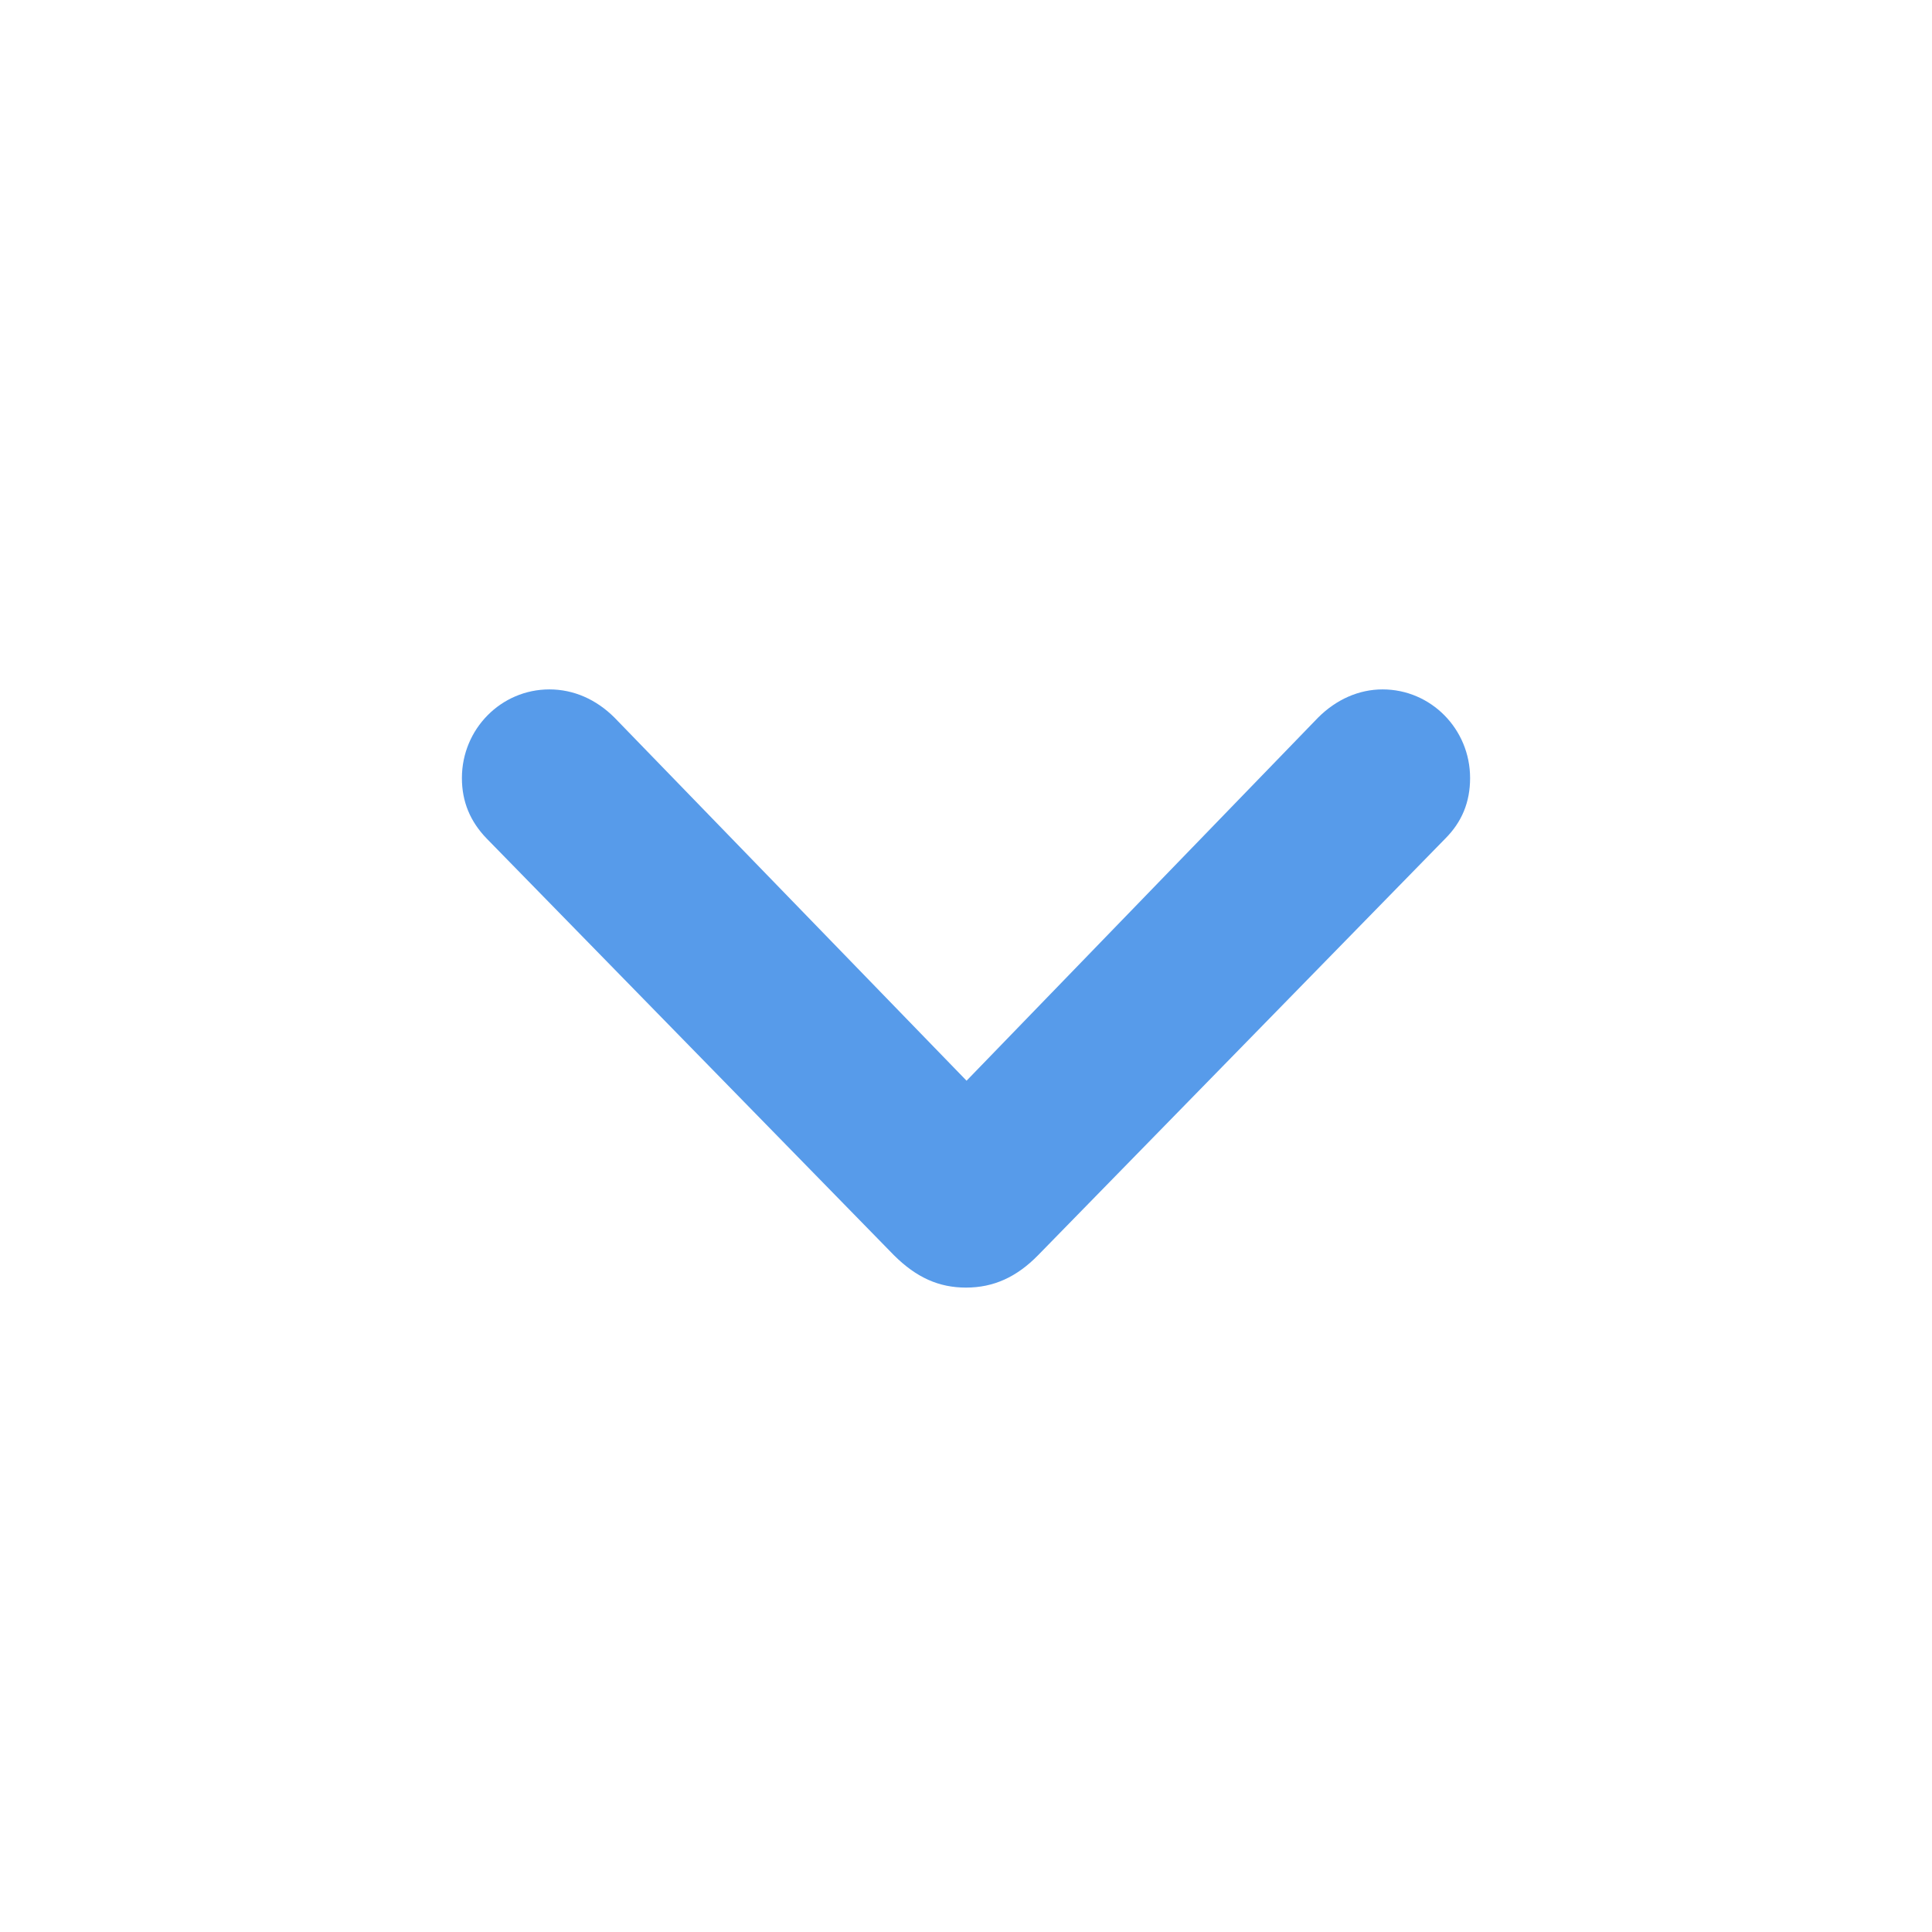
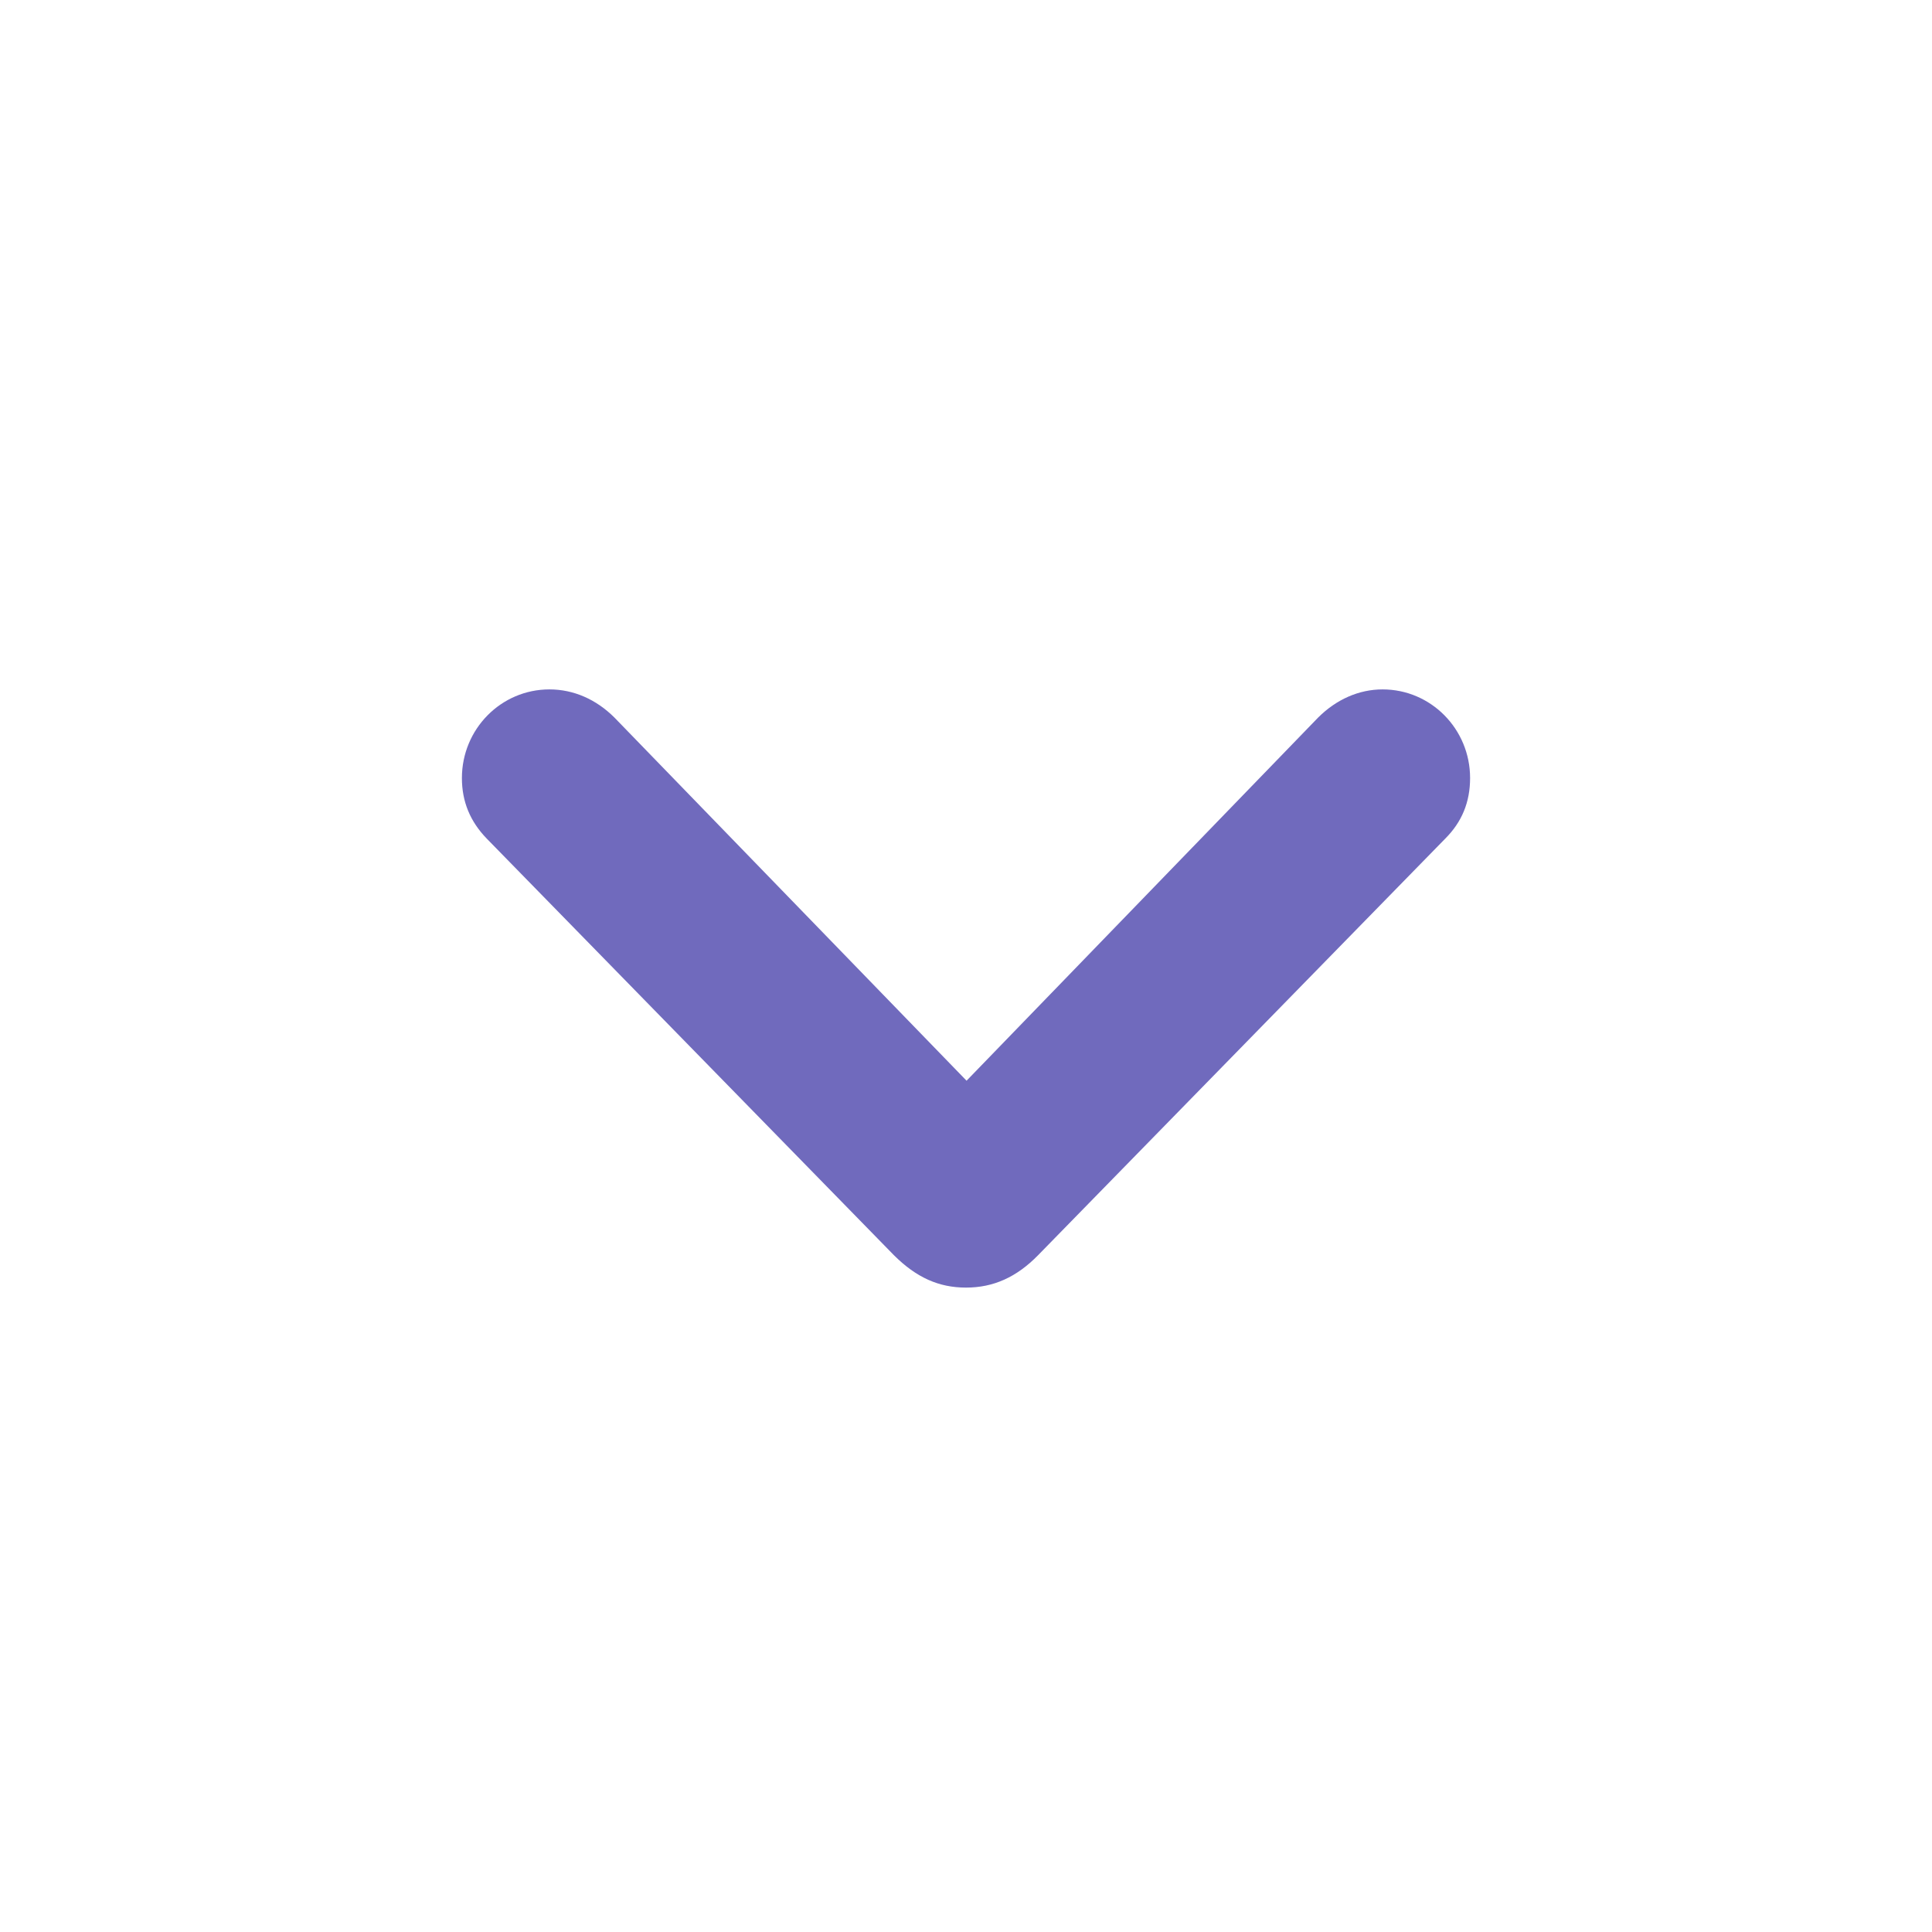
<svg xmlns="http://www.w3.org/2000/svg" width="24" height="24" viewBox="0 0 24 24" fill="none">
-   <path d="M12 15.995C12.342 15.995 12.629 15.865 12.896 15.592L17.954 10.417C18.159 10.212 18.262 9.966 18.262 9.665C18.262 9.057 17.776 8.564 17.175 8.564C16.881 8.564 16.601 8.688 16.375 8.913L12.007 13.425L7.632 8.913C7.406 8.688 7.126 8.564 6.825 8.564C6.224 8.564 5.738 9.057 5.738 9.665C5.738 9.959 5.841 10.205 6.046 10.417L11.104 15.592C11.385 15.872 11.665 15.995 12 15.995Z" fill="#579BEA" />
+   <path d="M12 15.995C12.342 15.995 12.629 15.865 12.896 15.592L17.954 10.417C18.159 10.212 18.262 9.966 18.262 9.665C18.262 9.057 17.776 8.564 17.175 8.564C16.881 8.564 16.601 8.688 16.375 8.913L12.007 13.425L7.632 8.913C7.406 8.688 7.126 8.564 6.825 8.564C6.224 8.564 5.738 9.057 5.738 9.665C5.738 9.959 5.841 10.205 6.046 10.417L11.104 15.592C11.385 15.872 11.665 15.995 12 15.995Z" fill="#706abd" />
</svg>
